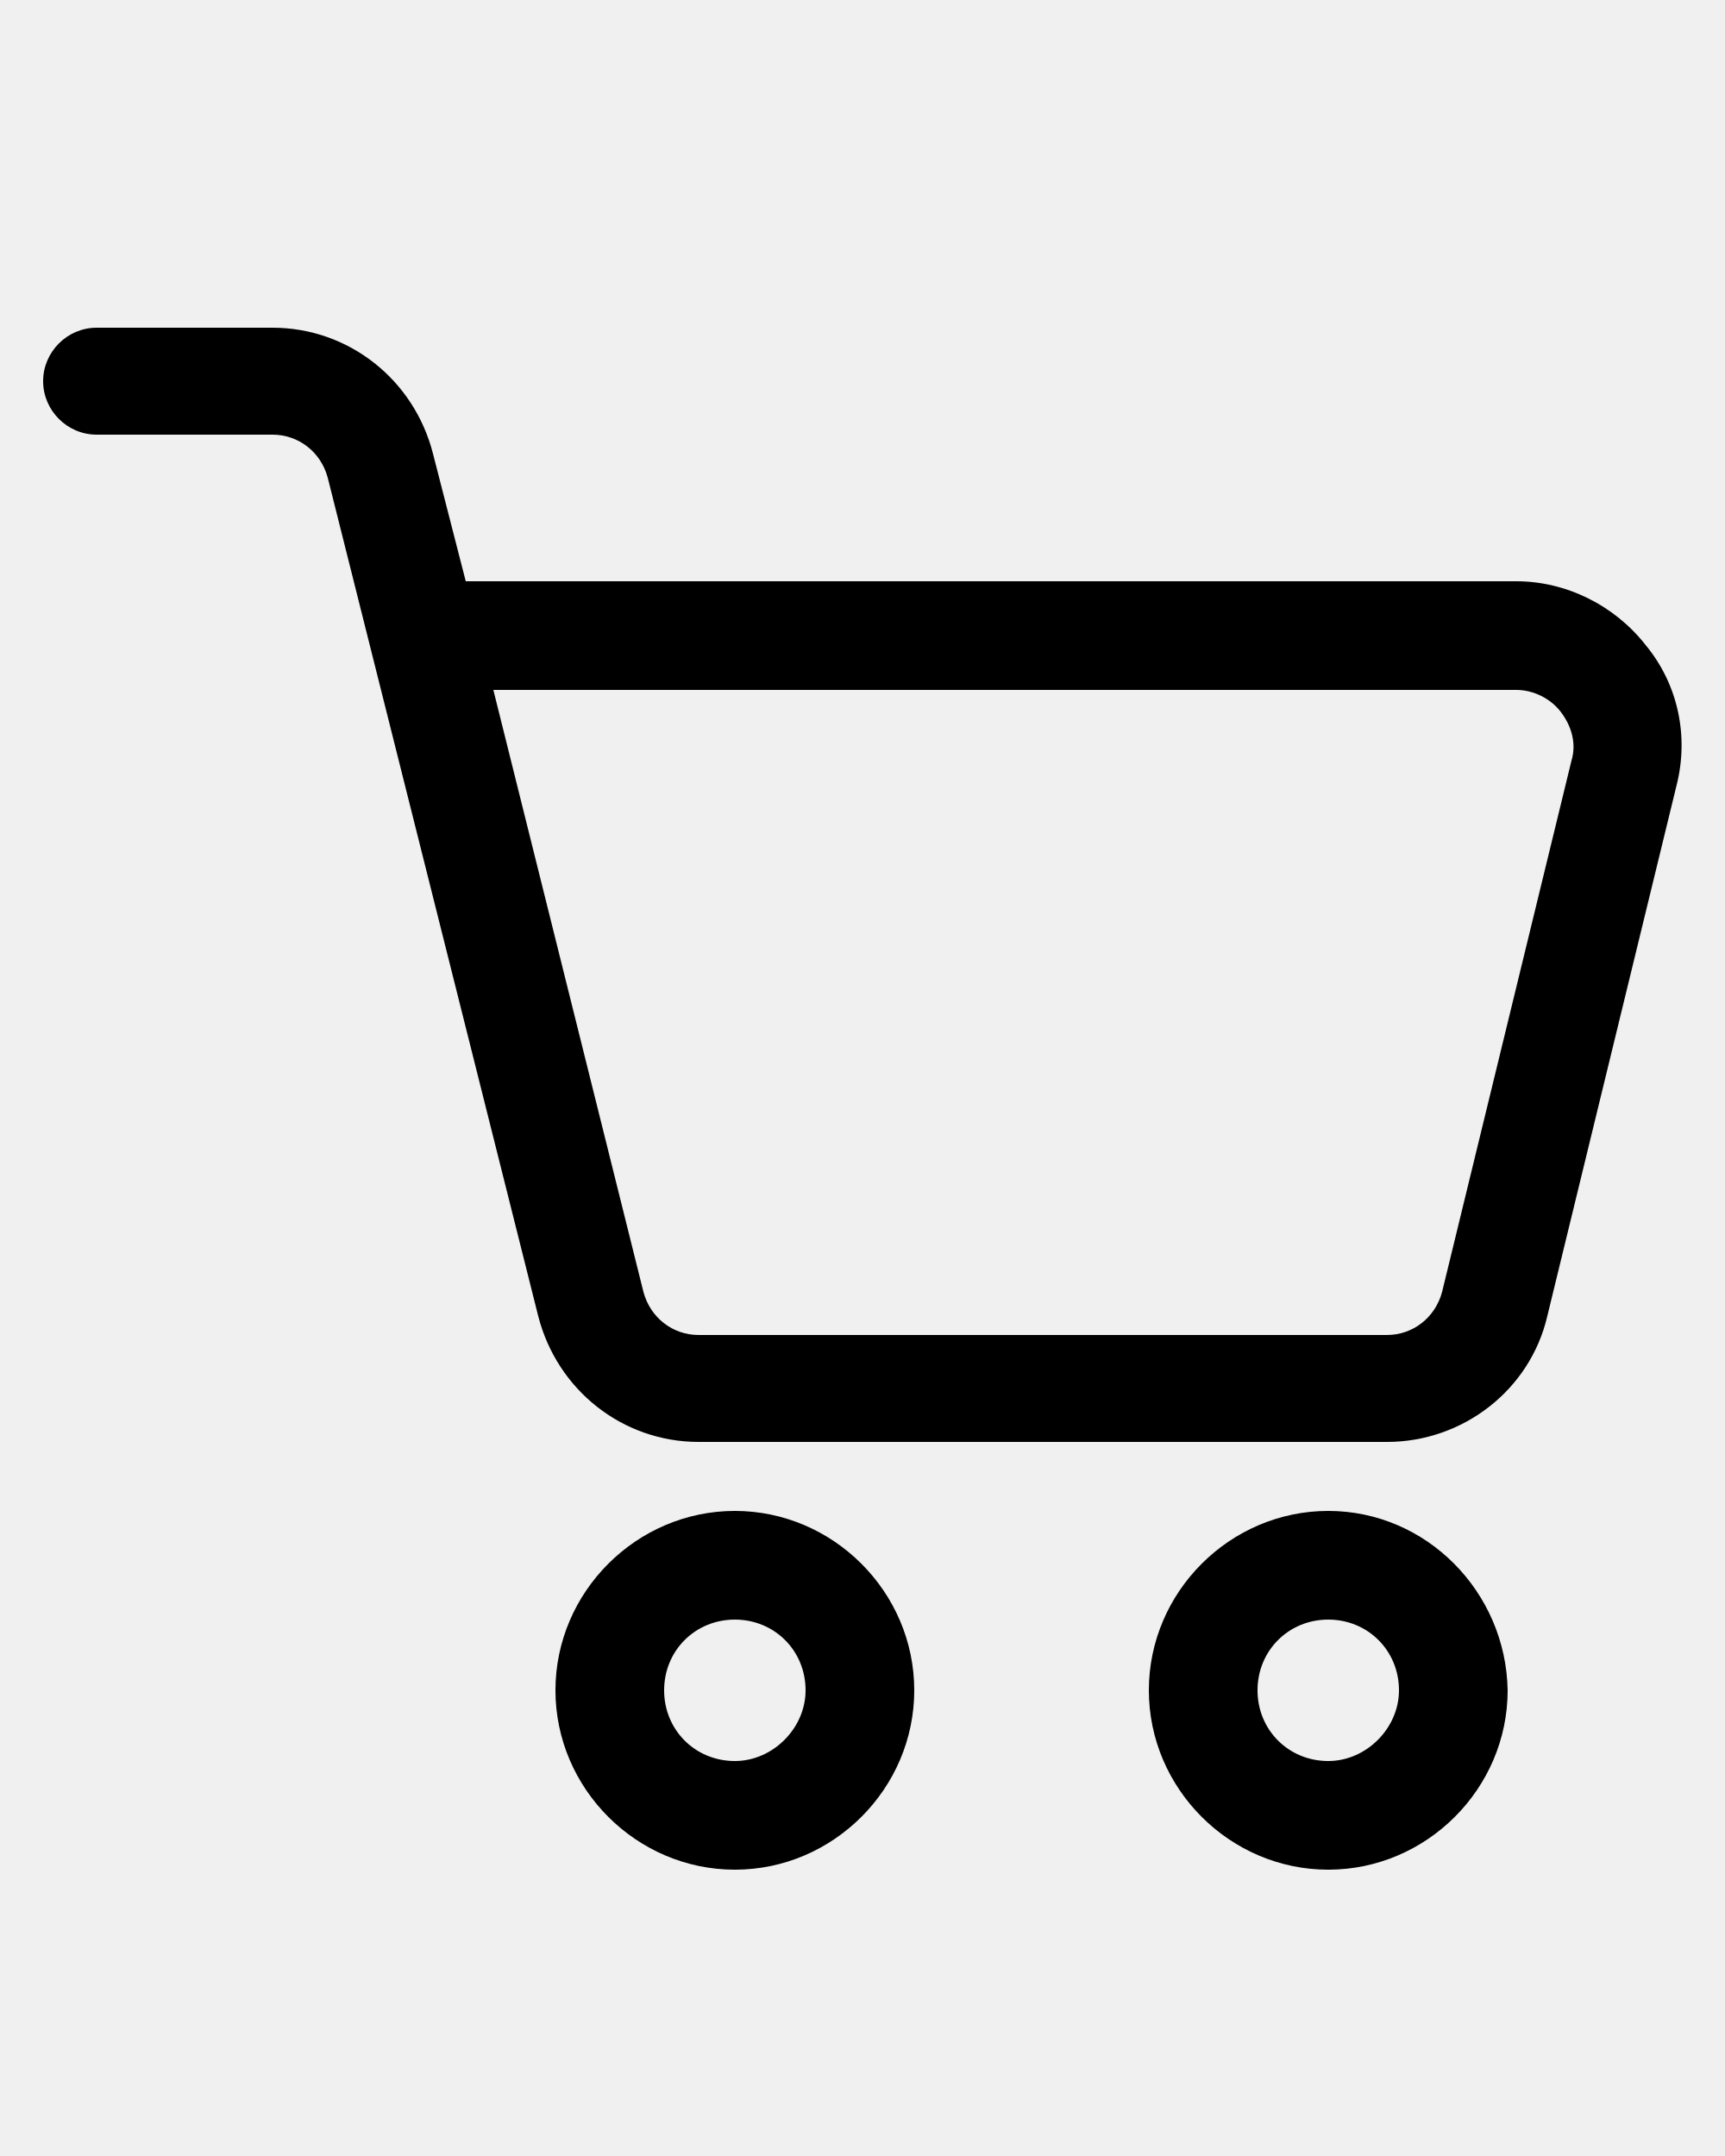
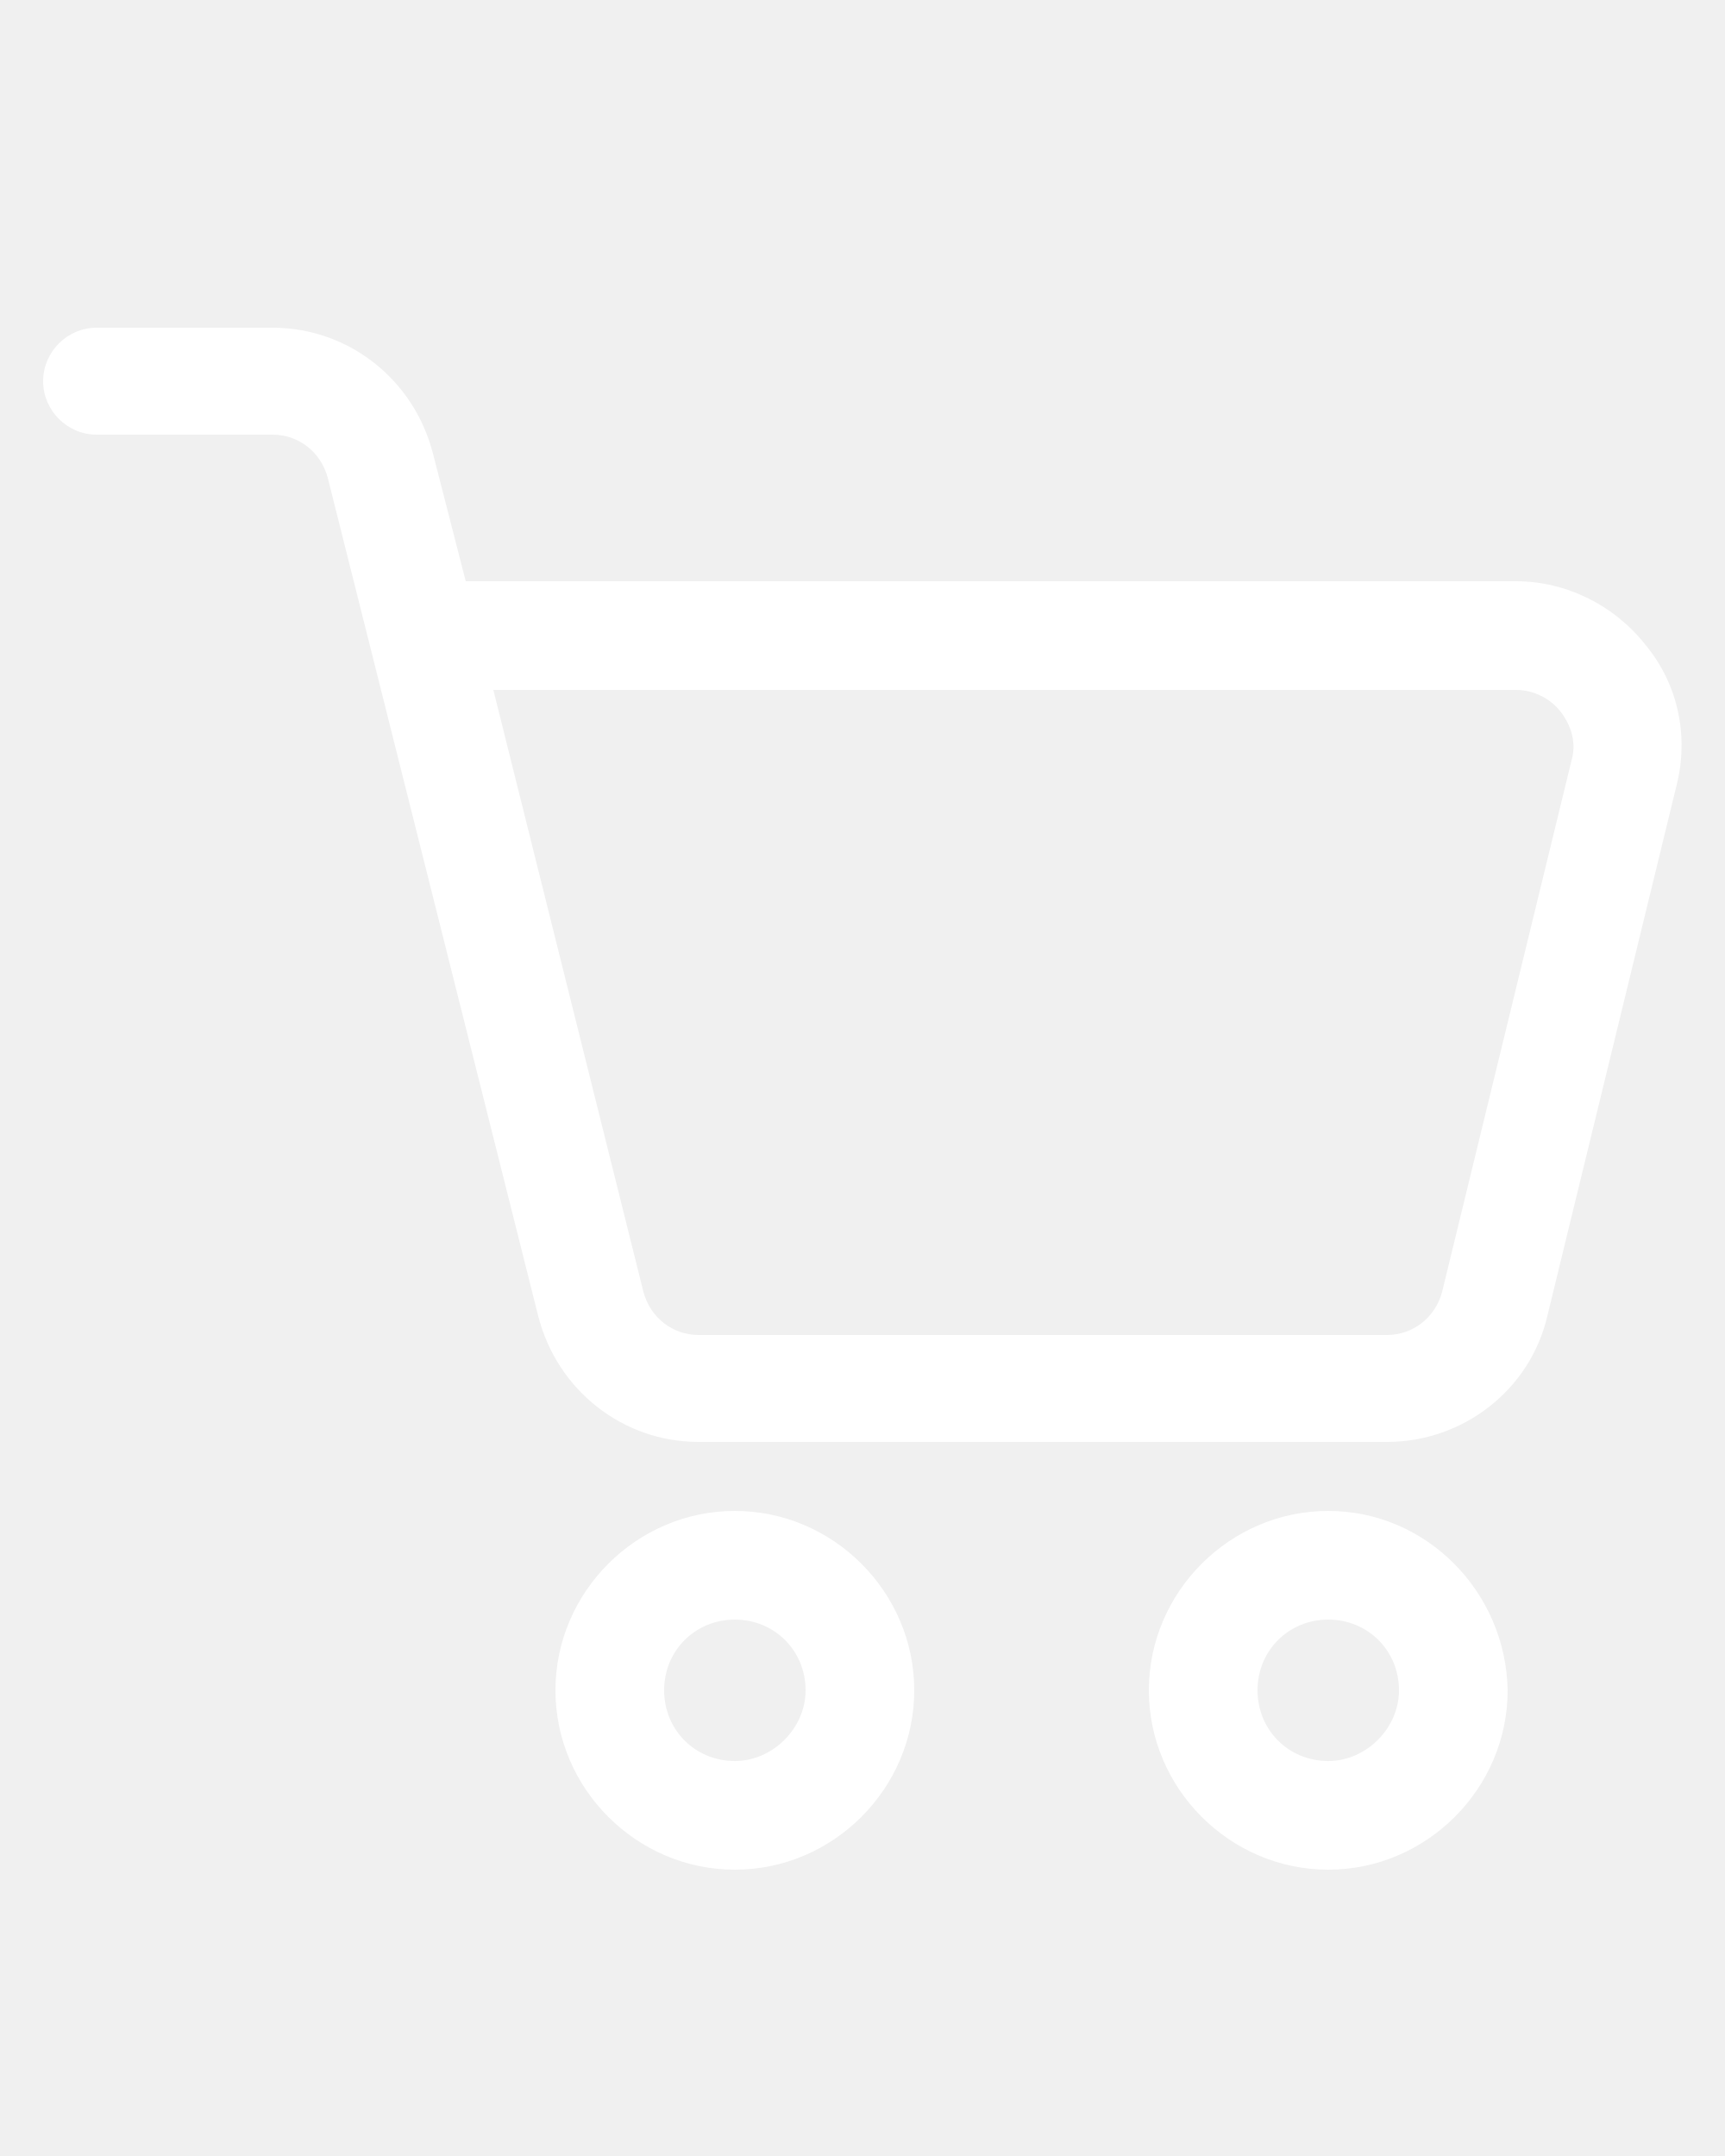
- <svg xmlns="http://www.w3.org/2000/svg" version="1.1" x="0px" y="0px" viewBox="0 0 100 125" style="enable-background:new 0 0 100 125;" xml:space="preserve">
-   <g id="Layer_2">
+ <svg xmlns="http://www.w3.org/2000/svg" version="1.1" id="Layer_1" x="0px" y="0px" viewBox="0 0 100 125" style="enable-background:new 0 0 100 125;" xml:space="preserve">
+   <style type="text/css">
+ 	.st0{fill:#FFFFFF;}
+ </style>
+   <g id="Layer_2_1_">
</g>
-   <g id="Layer_1">
+   <g id="Layer_1_1_">
    <g>
-       <path d="M95.4,37.4c-1.8-2.3-4.6-3.7-7.5-3.7H27l-1.9-7.4C24,22,20.2,19,15.8,19H5.6c-1.7,0-3.1,1.4-3.1,3.1    c0,1.7,1.4,3.1,3.1,3.1h10.2c1.5,0,2.8,1,3.2,2.5l12.2,48.6c1.1,4.3,4.9,7.3,9.3,7.3h39.9c4.4,0,8.3-3,9.3-7.3l7.5-30.8    C97.9,42.7,97.3,39.7,95.4,37.4z M91.1,44.1l-7.5,30.8c-0.4,1.5-1.7,2.5-3.2,2.5H40.5c-1.5,0-2.8-1-3.2-2.5L28.6,40h59.3    c1,0,2,0.5,2.6,1.3C91.1,42.1,91.4,43.1,91.1,44.1z" />
-       <path d="M42.6,87.6c-5.7,0-10.4,4.7-10.4,10.4c0,5.7,4.7,10.4,10.4,10.4S53,103.7,53,98C53,92.3,48.3,87.6,42.6,87.6z M42.6,102.1    c-2.3,0-4.1-1.8-4.1-4.1c0-2.3,1.8-4.1,4.1-4.1s4.1,1.8,4.1,4.1C46.7,100.2,44.8,102.1,42.6,102.1z" />
-       <path d="M77,87.6c-5.7,0-10.4,4.7-10.4,10.4c0,5.7,4.7,10.4,10.4,10.4c5.7,0,10.4-4.7,10.4-10.4C87.3,92.3,82.7,87.6,77,87.6z     M77,102.1c-2.3,0-4.1-1.8-4.1-4.1c0-2.3,1.8-4.1,4.1-4.1c2.3,0,4.1,1.8,4.1,4.1C81.1,100.2,79.2,102.1,77,102.1z" />
+       <path class="st0" d="M95.4,37.4c-1.8-2.3-4.6-3.7-7.5-3.7H27l-1.9-7.4C24,22,20.2,19,15.8,19H5.6c-1.7,0-3.1,1.4-3.1,3.1    s1.4,3.1,3.1,3.1h10.2c1.5,0,2.8,1,3.2,2.5l12.2,48.6c1.1,4.3,4.9,7.3,9.3,7.3h39.9c4.4,0,8.3-3,9.3-7.3l7.5-30.8    C97.9,42.7,97.3,39.7,95.4,37.4z M91.1,44.1l-7.5,30.8c-0.4,1.5-1.7,2.5-3.2,2.5H40.5c-1.5,0-2.8-1-3.2-2.5L28.6,40h59.3    c1,0,2,0.5,2.6,1.3S91.4,43.1,91.1,44.1z" />
+       <path class="st0" d="M42.6,87.6c-5.7,0-10.4,4.7-10.4,10.4c0,5.7,4.7,10.4,10.4,10.4S53,103.7,53,98S48.3,87.6,42.6,87.6z     M42.6,102.1c-2.3,0-4.1-1.8-4.1-4.1c0-2.3,1.8-4.1,4.1-4.1s4.1,1.8,4.1,4.1C46.7,100.2,44.8,102.1,42.6,102.1z" />
+       <path class="st0" d="M77,87.6c-5.7,0-10.4,4.7-10.4,10.4c0,5.7,4.7,10.4,10.4,10.4c5.7,0,10.4-4.7,10.4-10.4    C87.3,92.3,82.7,87.6,77,87.6z M77,102.1c-2.3,0-4.1-1.8-4.1-4.1c0-2.3,1.8-4.1,4.1-4.1c2.3,0,4.1,1.8,4.1,4.1    C81.1,100.2,79.2,102.1,77,102.1z" />
    </g>
  </g>
</svg>
